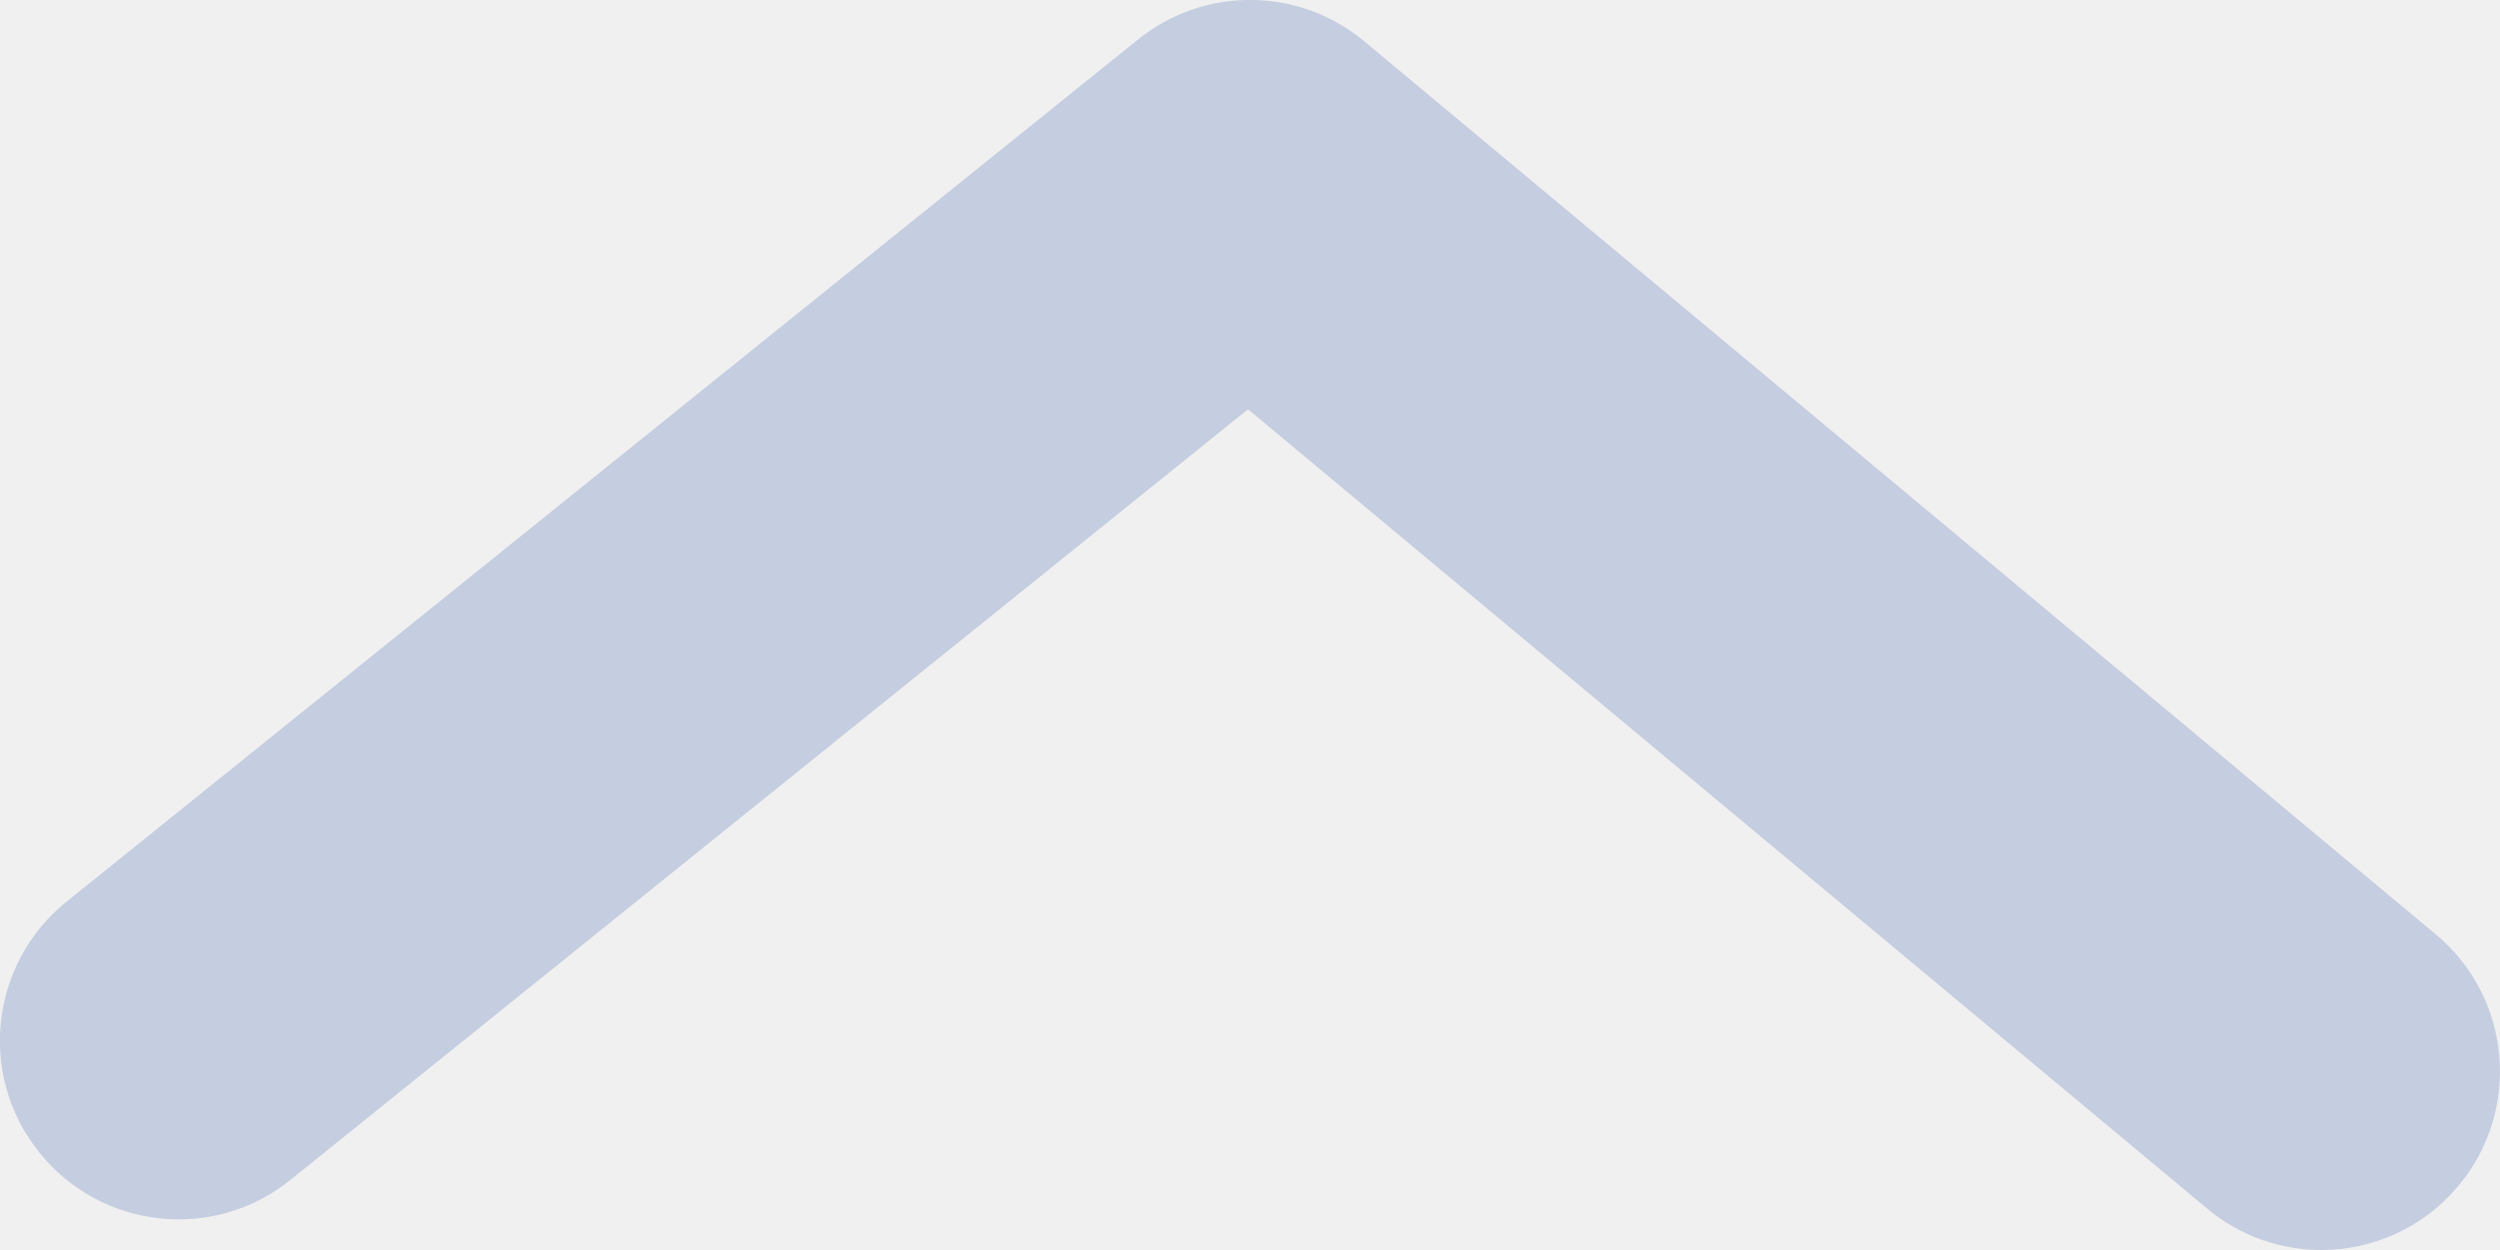
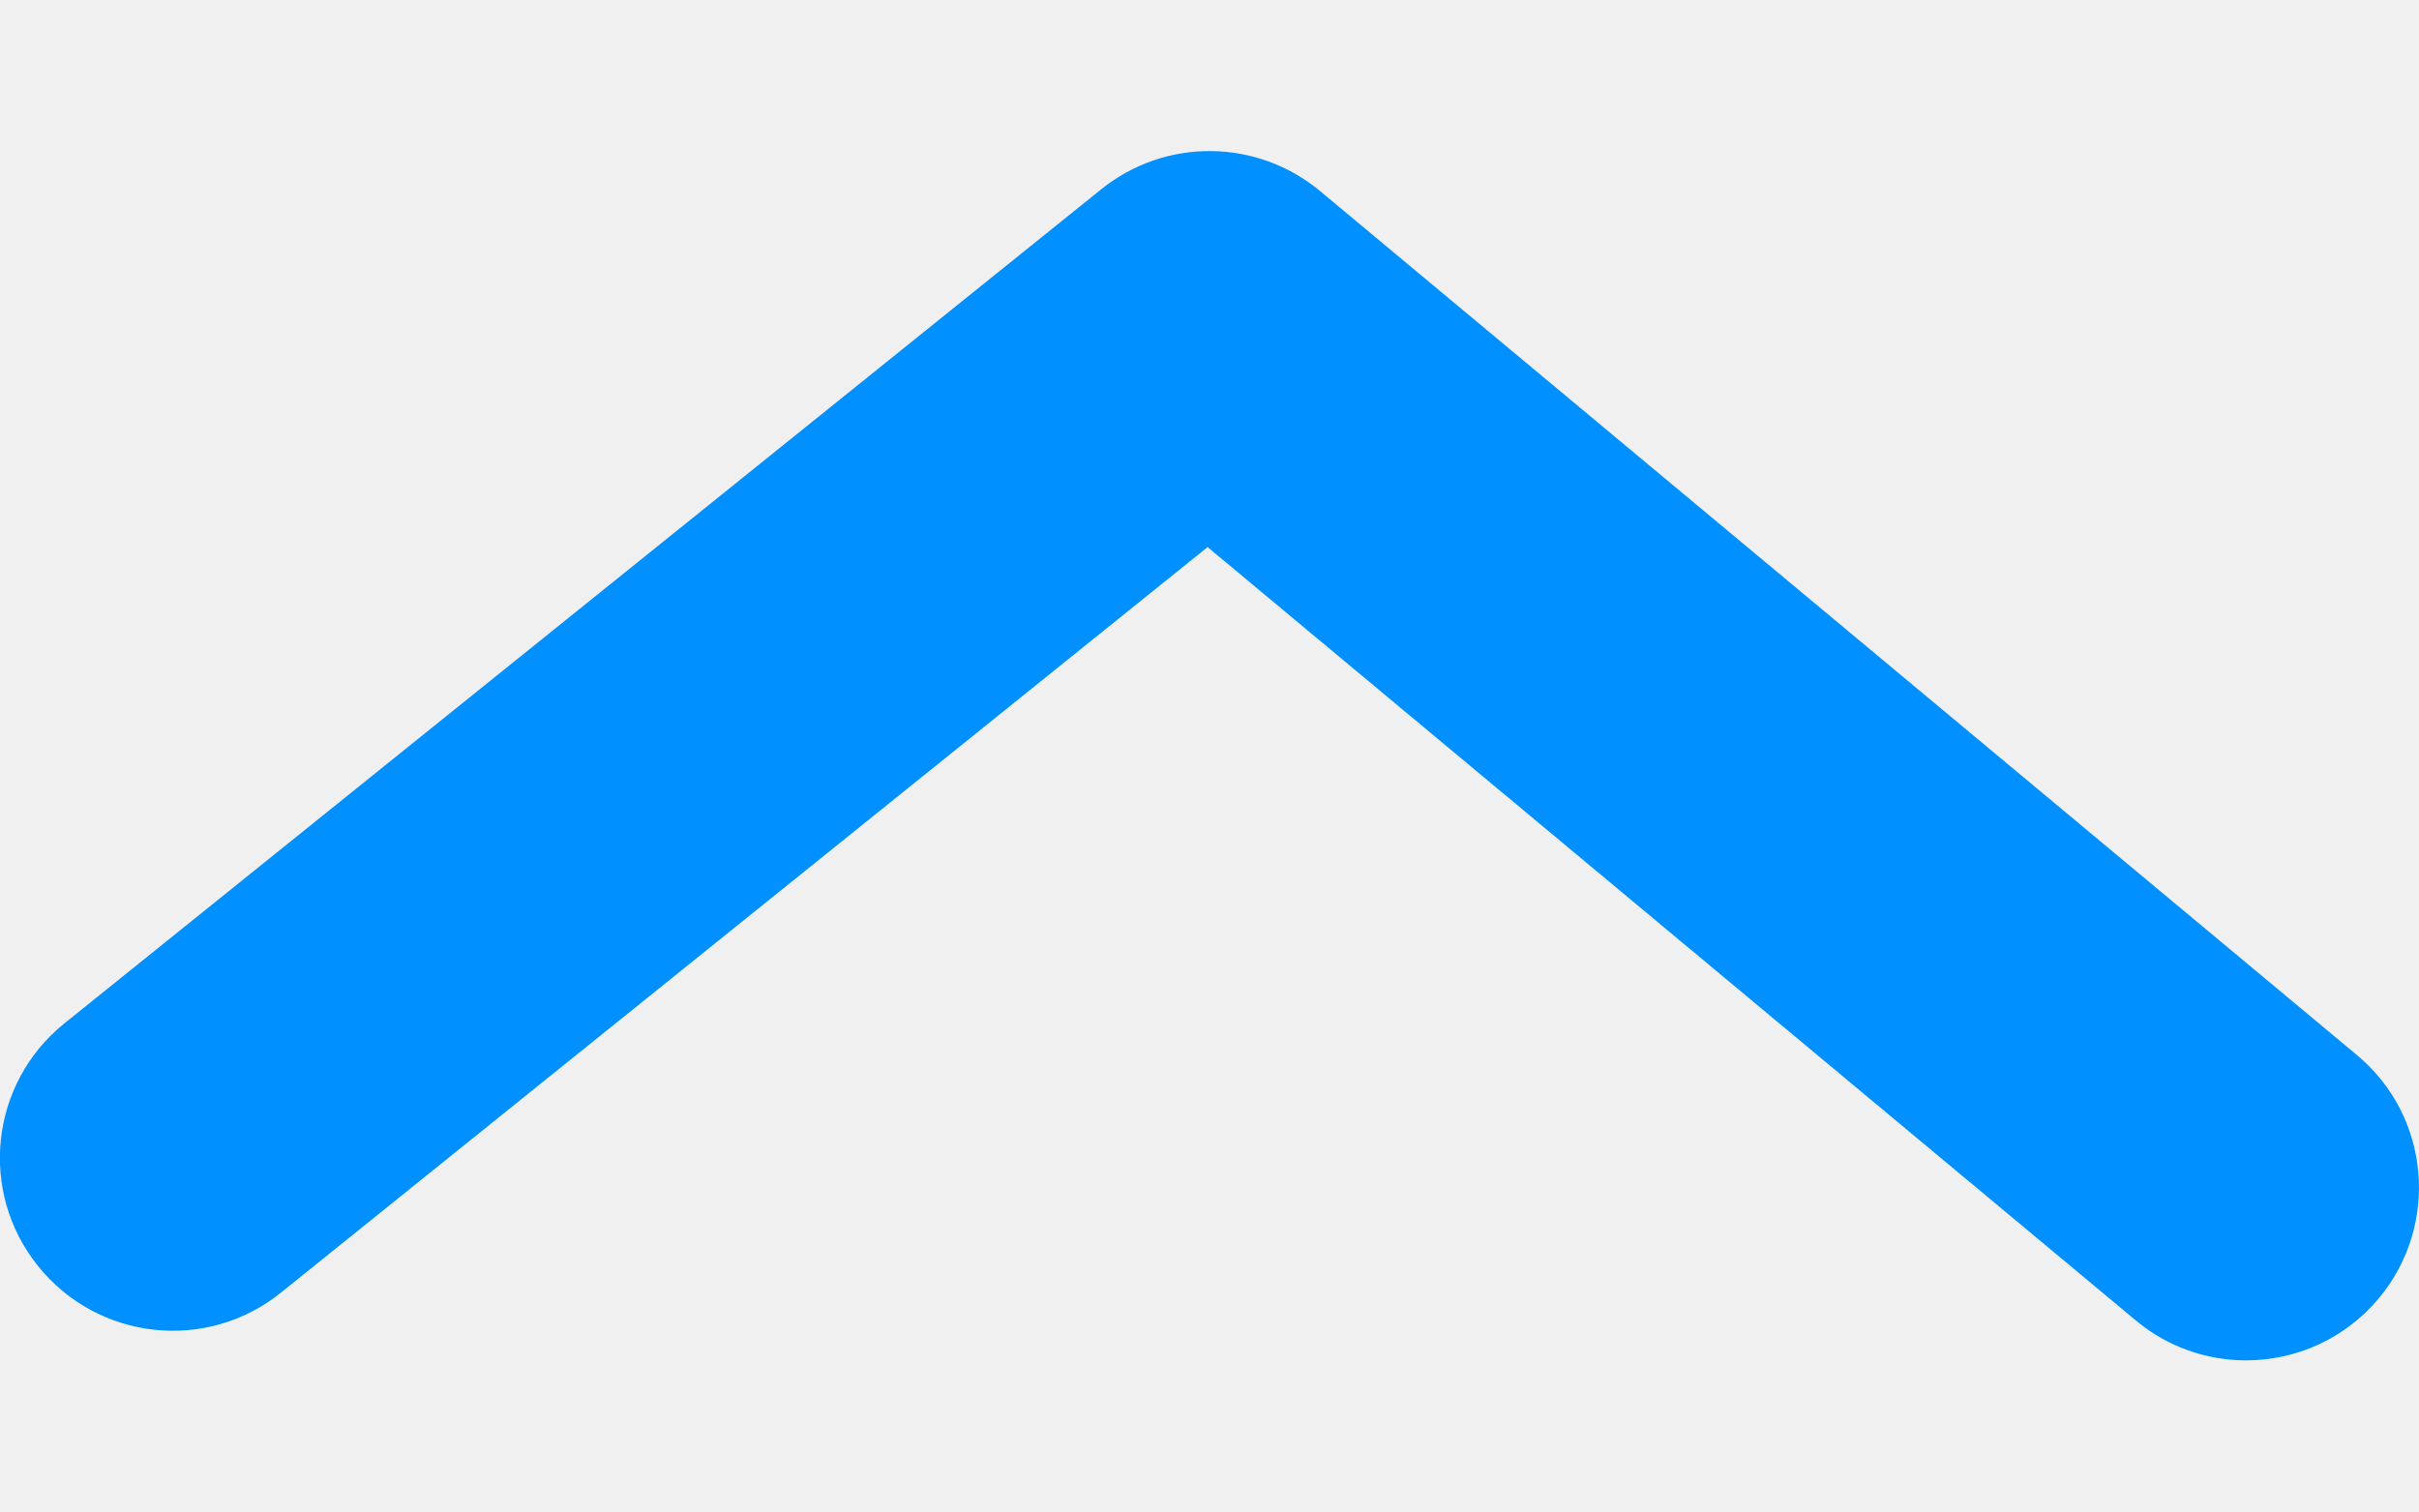
- <svg xmlns="http://www.w3.org/2000/svg" xmlns:xlink="http://www.w3.org/1999/xlink" width="14px" height="7px" viewBox="0 0 14 7" version="1.1">
+ <svg xmlns="http://www.w3.org/2000/svg" xmlns:xlink="http://www.w3.org/1999/xlink" width="16px" height="10px" viewBox="0 0 14 7" version="1.1">
  <defs>
    <path d="M12.999,7 C12.774,7 12.546,6.924 12.36,6.768 L6.989,2.292 L1.627,6.607 C1.198,6.954 0.568,6.886 0.221,6.455 C-0.126,6.025 -0.058,5.396 0.373,5.049 L6.373,0.221 C6.744,-0.078 7.274,-0.074 7.641,0.232 L13.64,5.232 C14.065,5.585 14.121,6.216 13.768,6.64 C13.57,6.877 13.287,7 12.999,7" id="path-1" />
  </defs>
  <g id="Page-1" stroke="none" stroke-width="1" fill="none" fill-rule="evenodd">
    <g id="Style-guide-/-Icons-" transform="translate(-351, -271)">
      <g id="27)-Icon/arrow-ios-up" transform="translate(351, 271)">
        <mask id="mask-2" fill="white">
          <use xlink:href="#path-1" />
        </mask>
-         <use id="🎨-Icon-Сolor" fill="#C5CEE0" xlink:href="#path-1" />
+         <use id="🎨-Icon-Сolor" fill="#0090FF" xlink:href="#path-1" />
      </g>
    </g>
  </g>
</svg>
